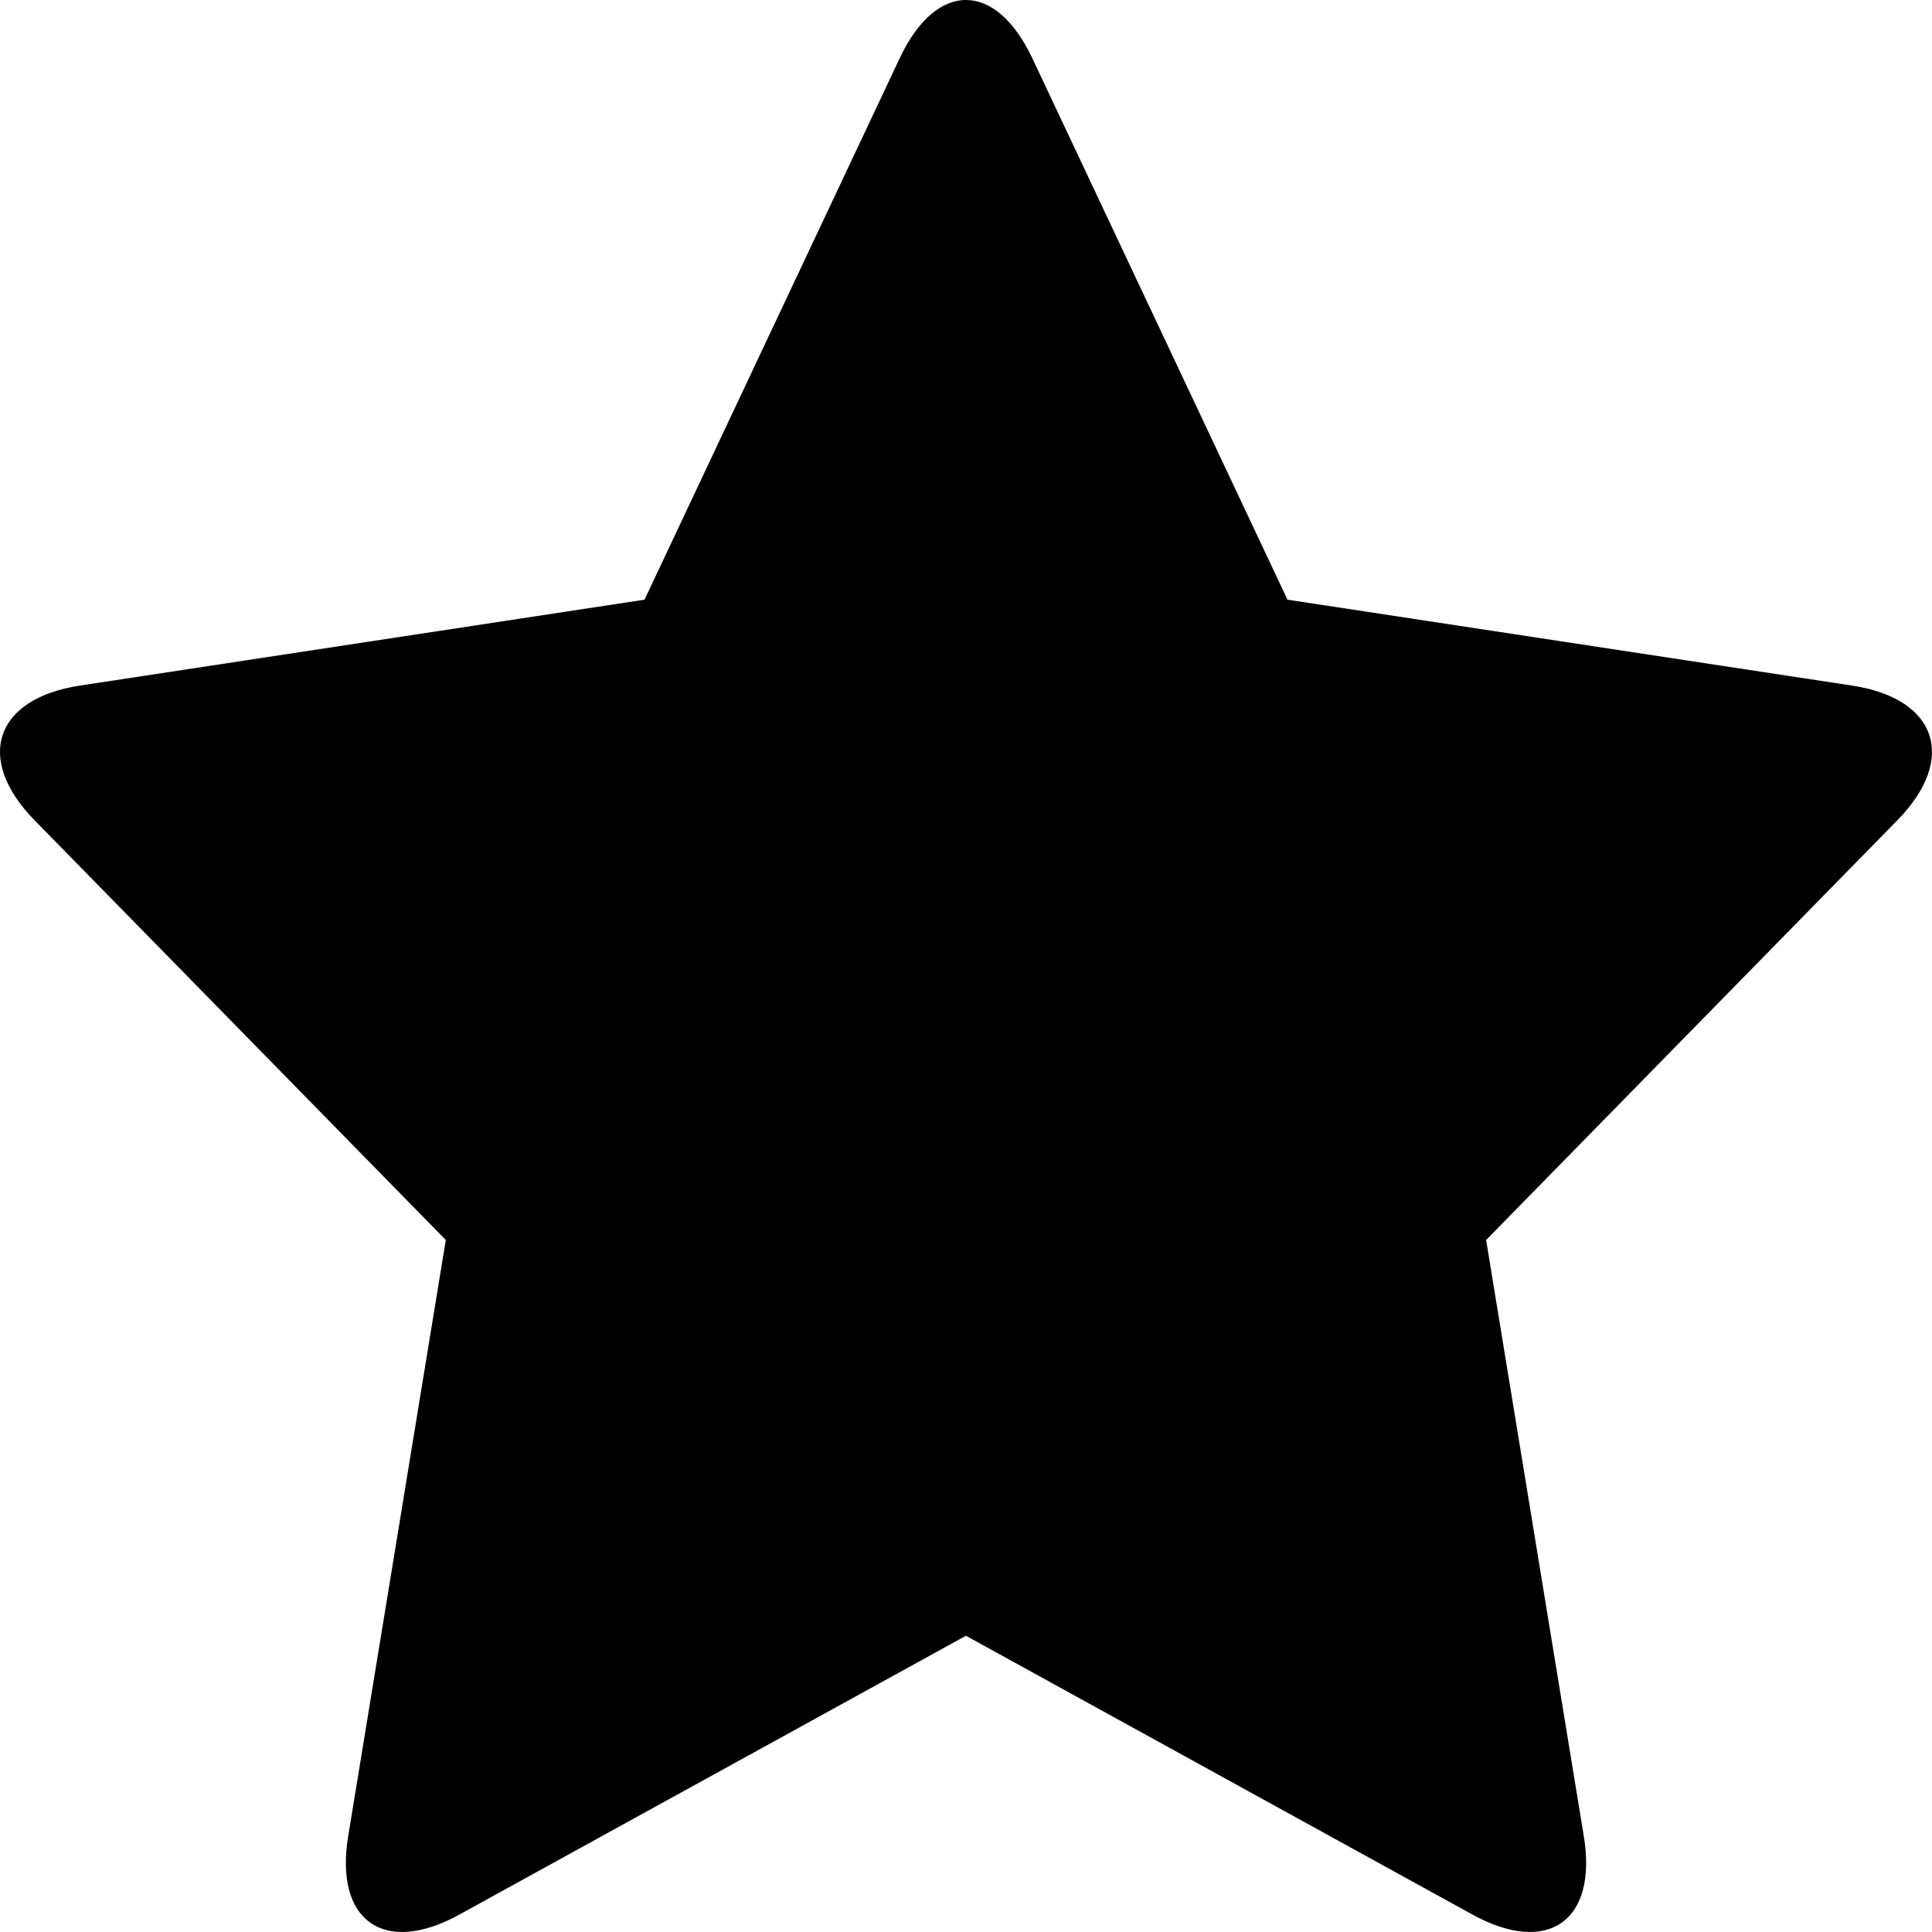
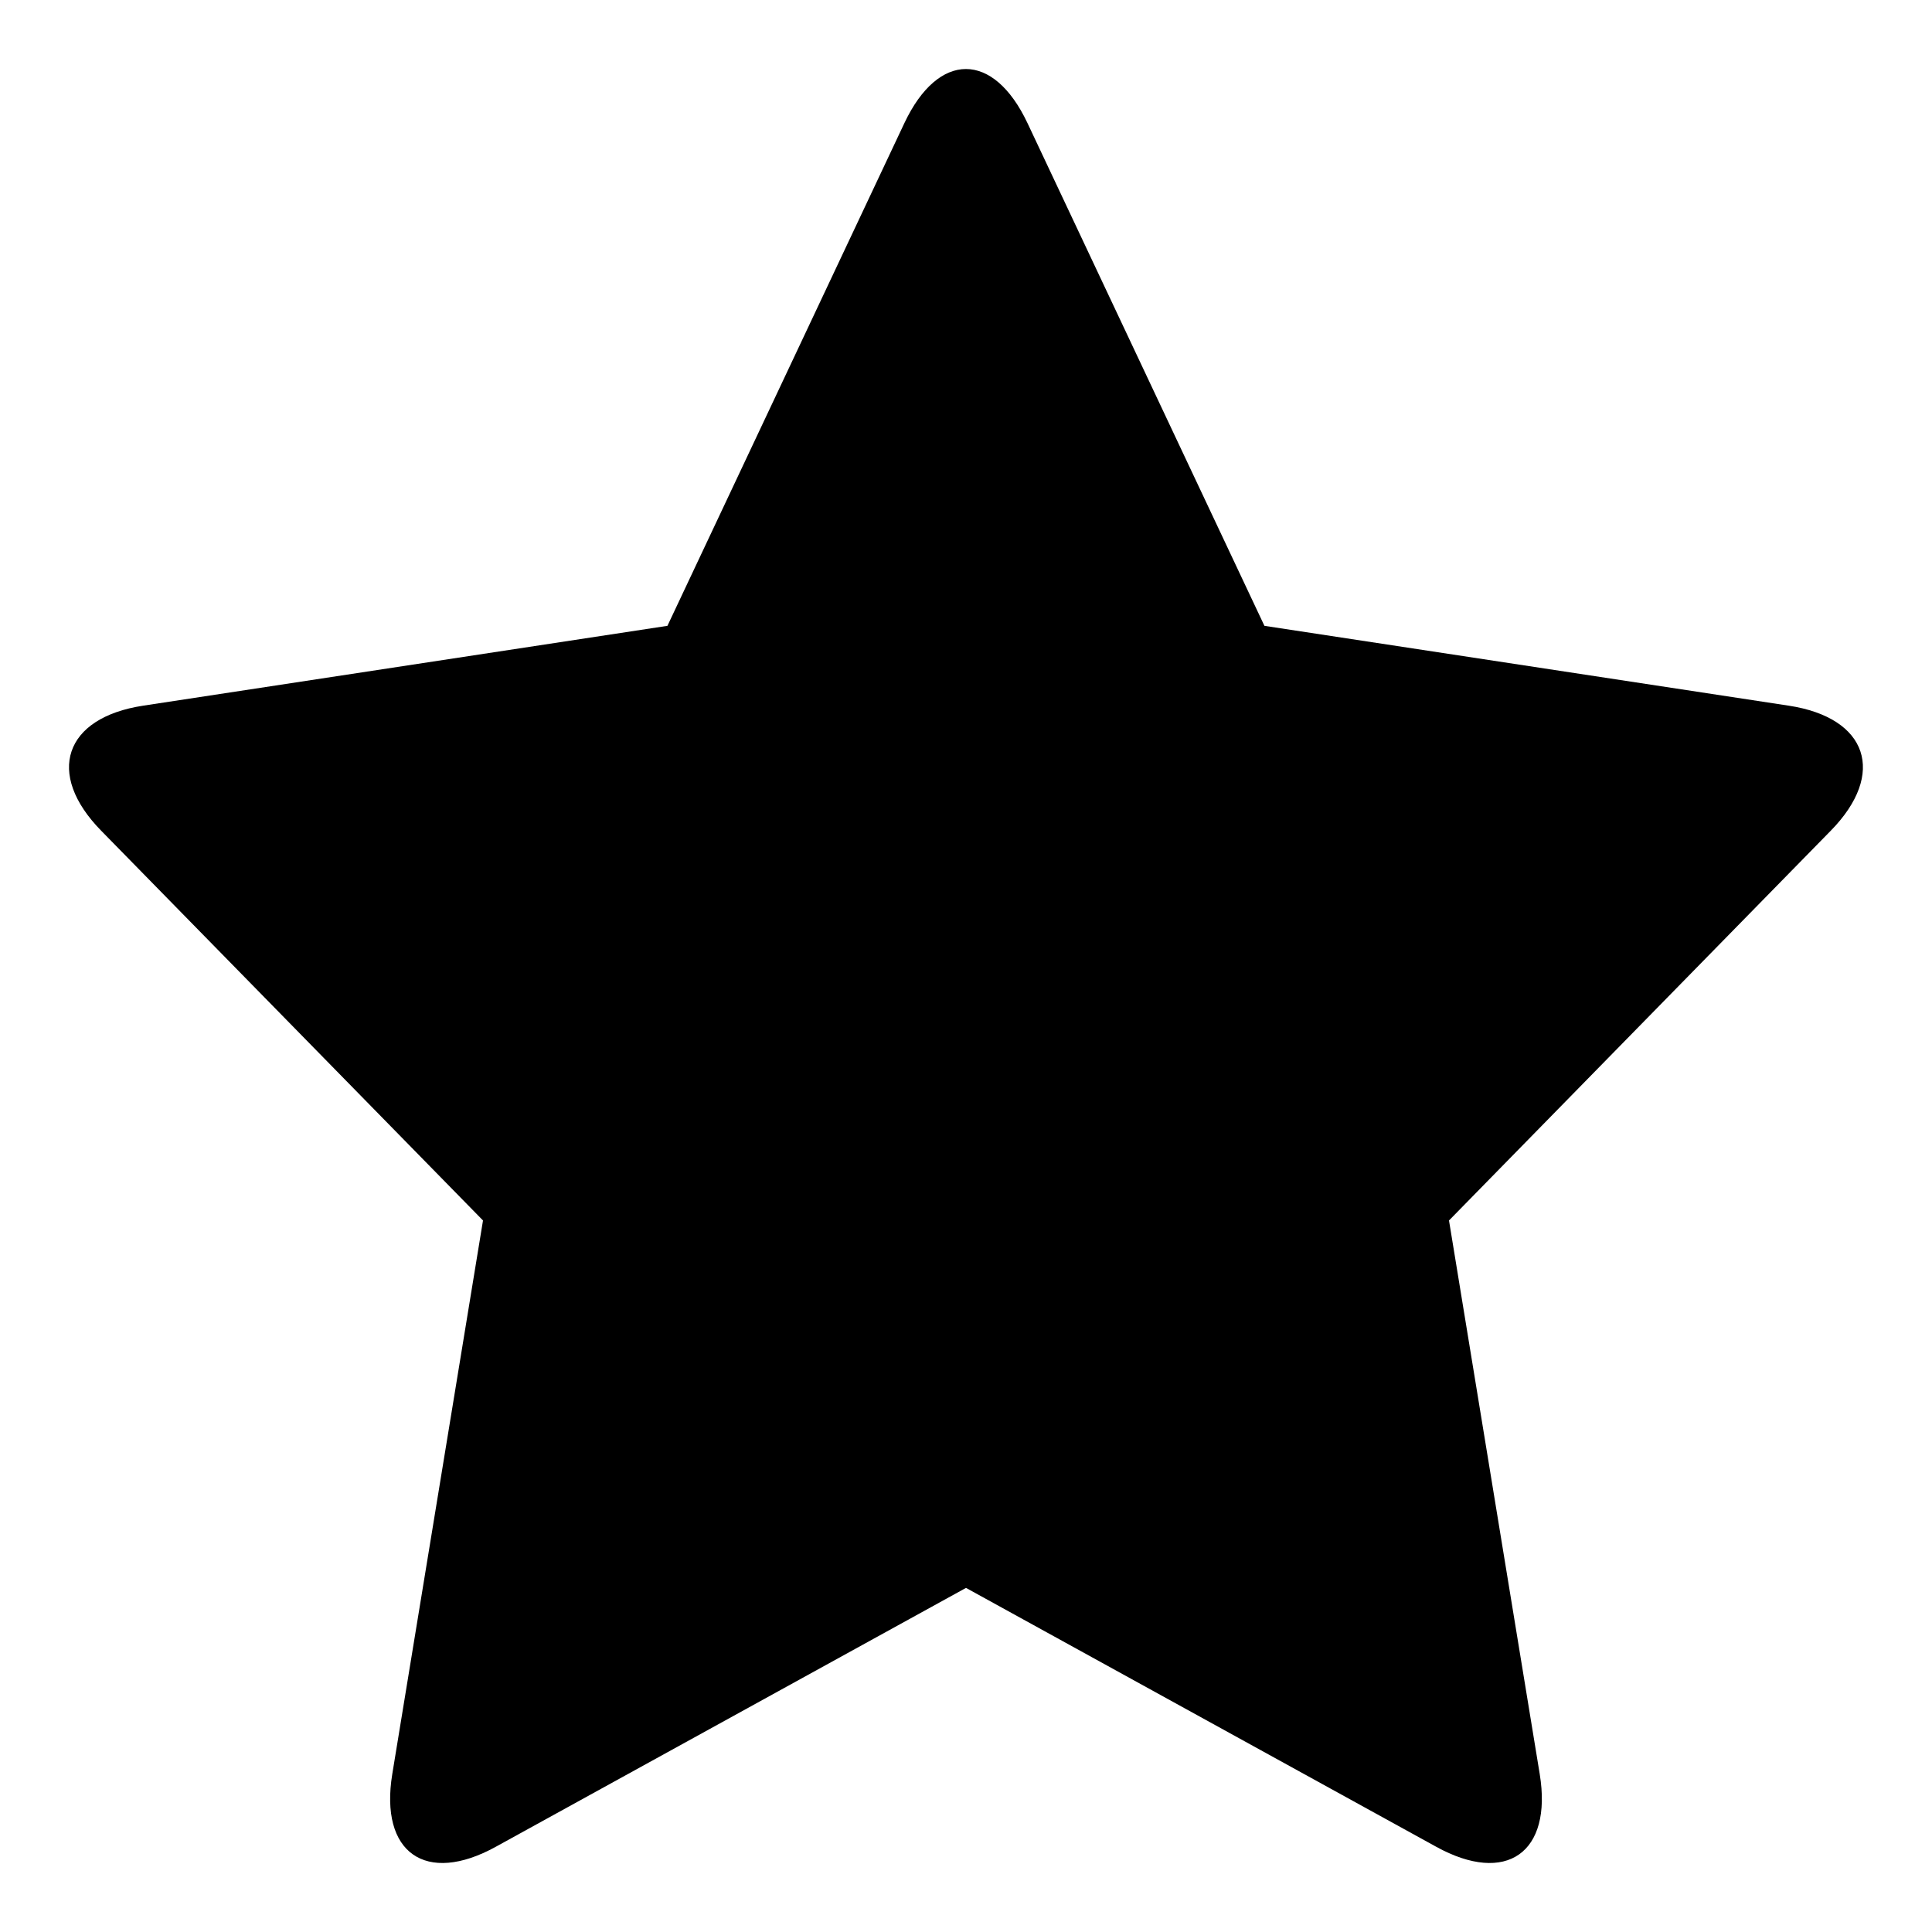
<svg xmlns="http://www.w3.org/2000/svg" width="28" height="28" viewBox="0 0 28 28">
-   <path d="M14 23.706l-7.34 4.04c-1.092.603-1.815.095-1.614-1.133l1.415-8.642-5.96-6.083c-.872-.89-.577-1.764.657-1.952l8.183-1.245L13.039.844c.53-1.126 1.391-1.125 1.922 0l3.698 7.847 8.183 1.245c1.235.188 1.528 1.062.656 1.952l-5.96 6.083 1.416 8.642c.201 1.228-.522 1.735-1.615 1.134L14 23.707z" fill-rule="nonzero" />
+   <path d="M14 23.013l-6.815 3.752c-1.015.559-1.686.087-1.5-1.053L7 17.688l-5.534-5.649c-.81-.826-.537-1.638.61-1.812L9.673 9.07l3.434-7.286c.493-1.045 1.291-1.045 1.784 0l3.434 7.286 7.598 1.157c1.147.174 1.42.986.61 1.812L21 17.688l1.315 8.024c.186 1.14-.485 1.612-1.5 1.053L14 23.013z" fill-rule="nonzero" />
</svg>
